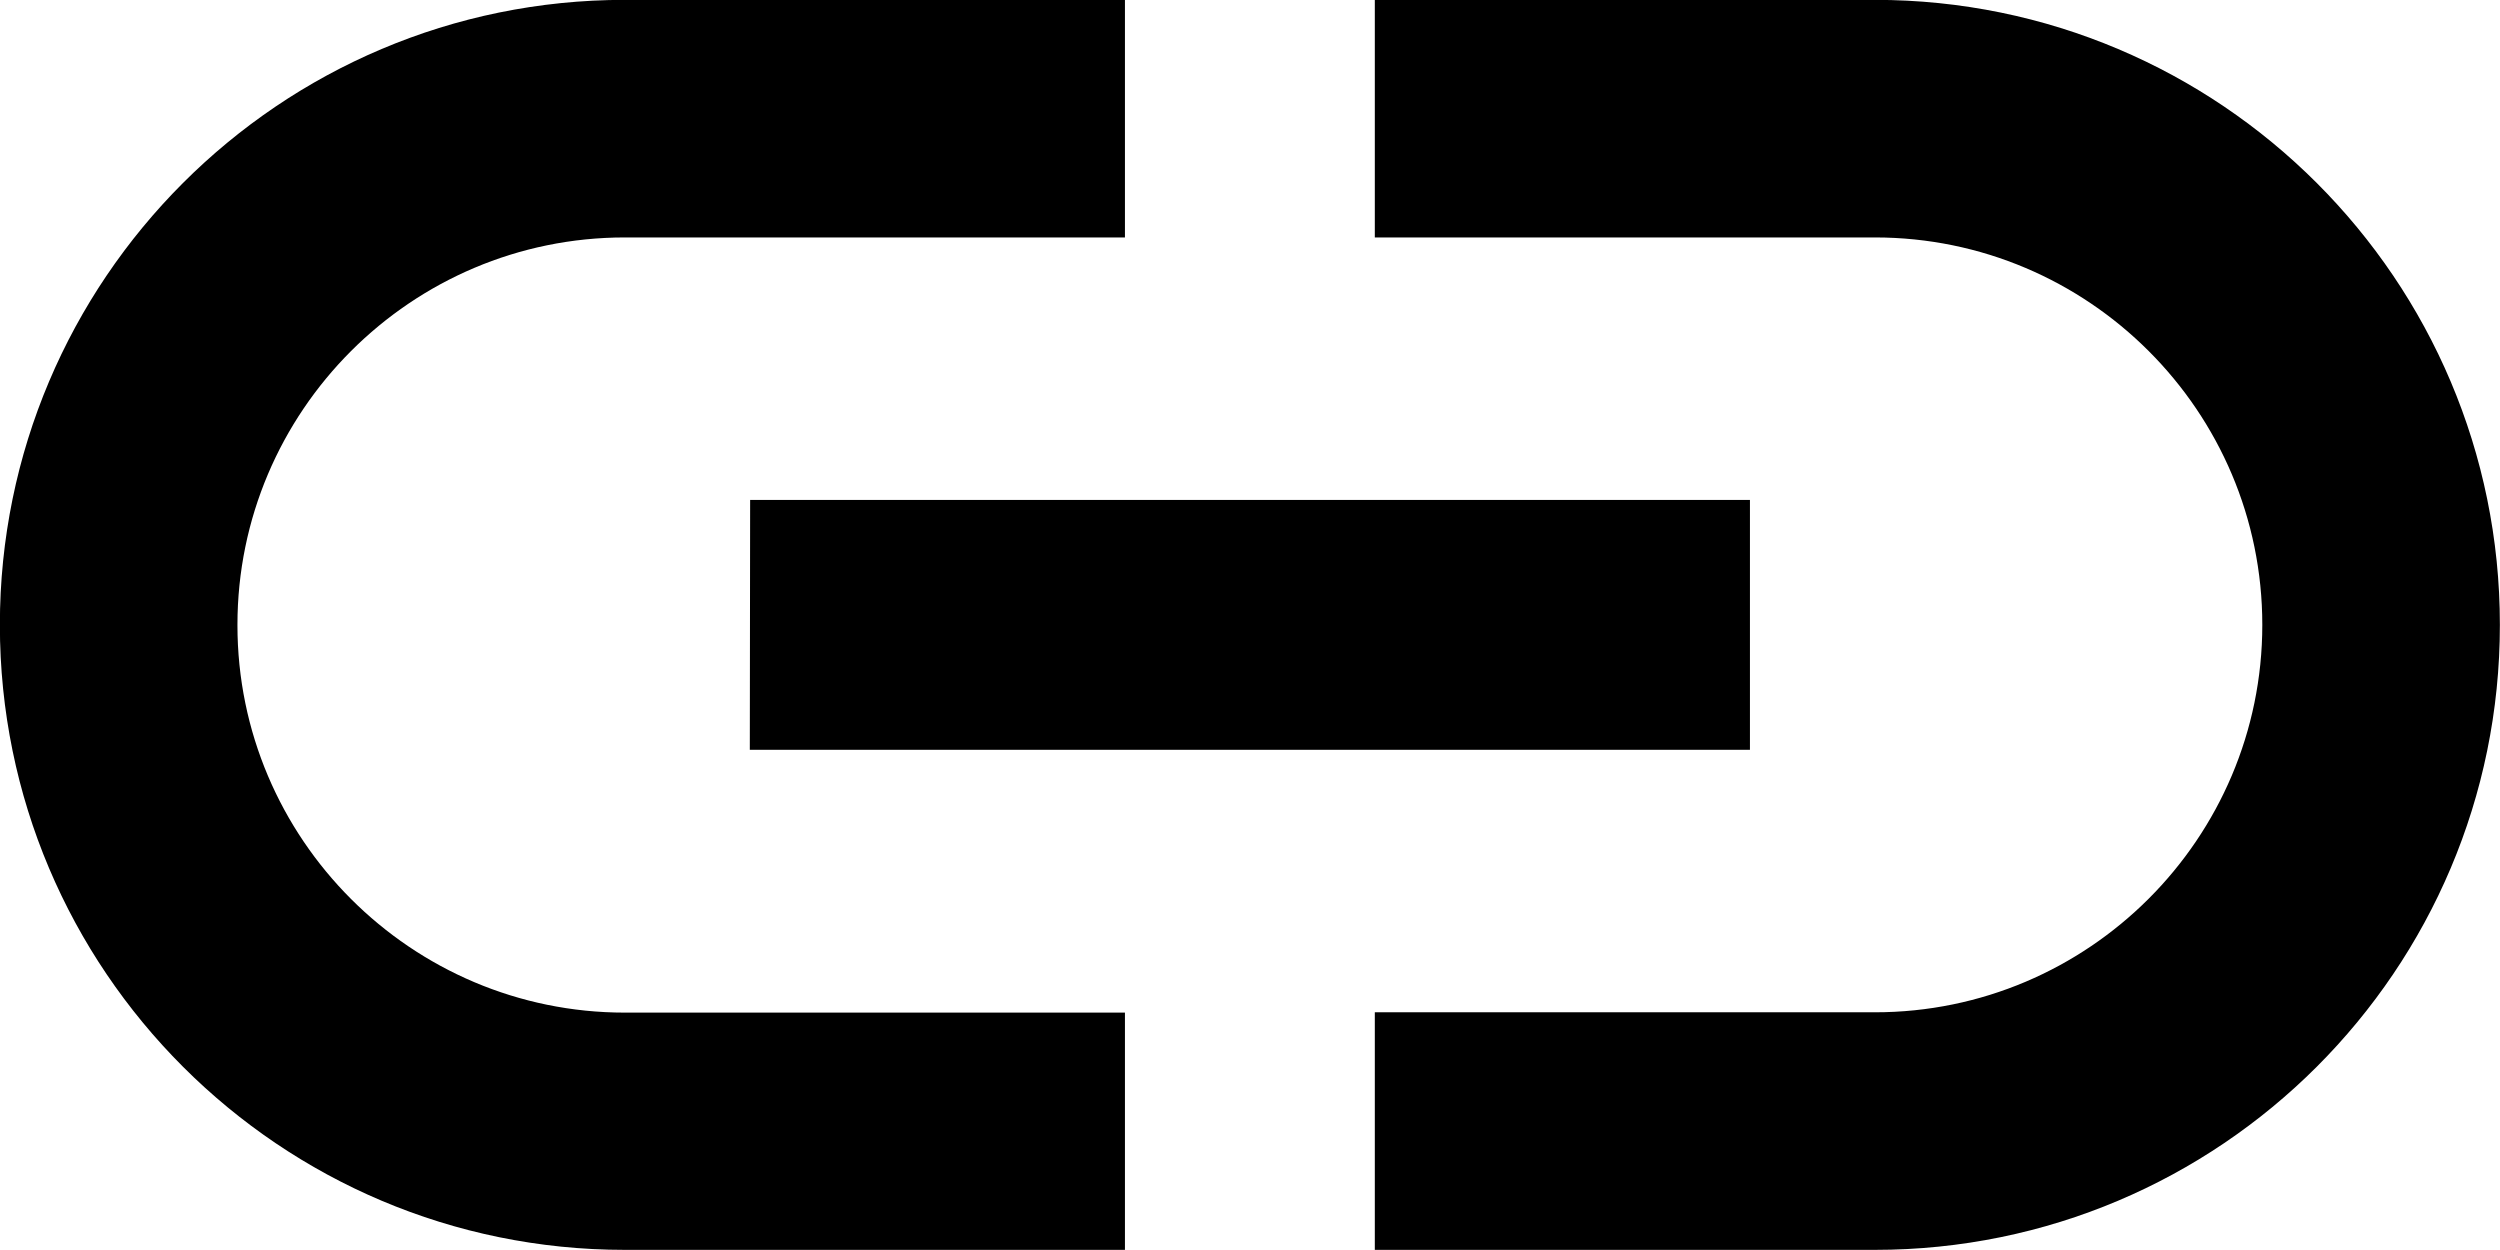
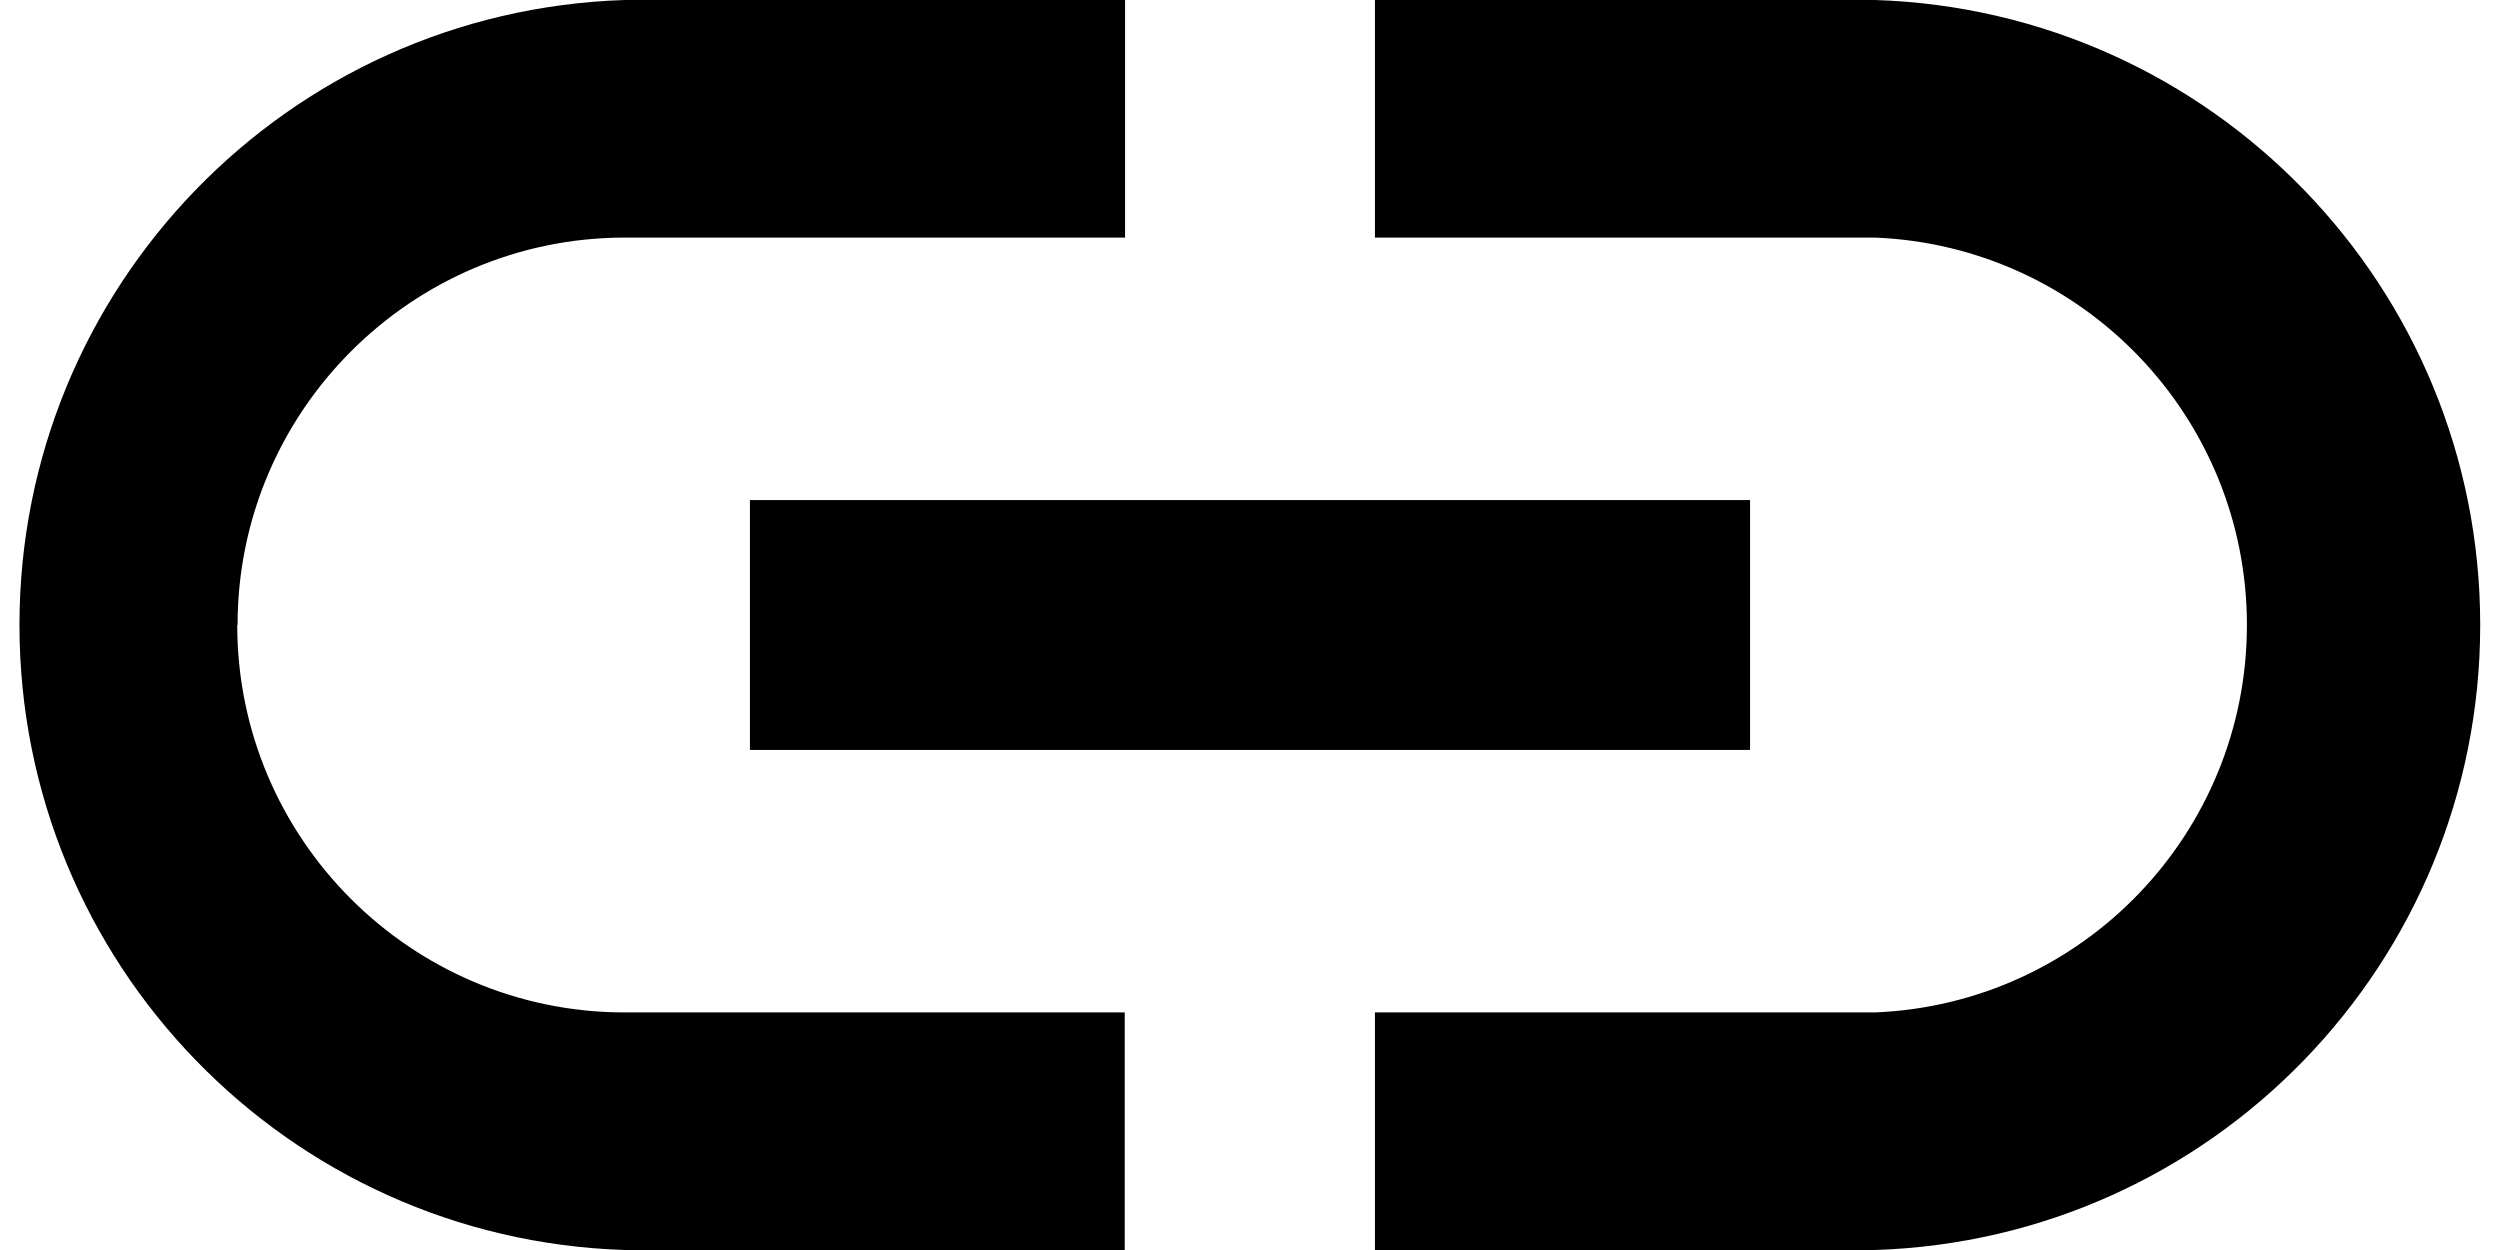
- <svg xmlns="http://www.w3.org/2000/svg" width="7.724mm" height="3.862mm" viewBox="0 0 7.724 3.862" version="1.1" id="svg13826">
-   <defs id="defs13820" />
-   <g id="layer1" transform="translate(-6.148383,-7.993414)">
-     <path id="path8732" d="m 6.882,9.924 c 0,-0.66 0.537,-1.197 1.197,-1.197 H 9.624 V 7.993 H 8.079 c -1.066,0 -1.931,0.865 -1.931,1.931 0,1.066 0.865,1.931 1.931,1.931 H 9.624 V 11.122 H 8.079 c -0.66,0 -1.197,-0.537 -1.197,-1.197 z m 1.583,0.386 H 11.555 V 9.538 H 8.466 Z M 11.941,7.993 h -1.545 v 0.734 h 1.545 c 0.66,0 1.197,0.537 1.197,1.197 0,0.66 -0.537,1.197 -1.197,1.197 h -1.545 v 0.734 h 1.545 c 1.066,0 1.931,-0.865 1.931,-1.931 0,-1.066 -0.865,-1.931 -1.931,-1.931 z" style="fill:#000000;fill-opacity:1;stroke-width:0.386" />
-   </g>
+ <svg xmlns="http://www.w3.org/2000/svg" width="29.192" height="14.596" viewBox="0 0 7.724 3.862">
+   <path d="M.734 1.931c0-.66.537-1.197 1.197-1.197h1.545V0H1.93a1.932 1.932 0 000 3.862h1.545v-.734H1.93c-.66 0-1.197-.537-1.197-1.197zm1.583.386h3.09v-.772h-3.09zM5.793 0H4.248v.734h1.545a1.198 1.198 0 010 2.394H4.248v.734h1.545a1.932 1.932 0 000-3.862z" />
</svg>
